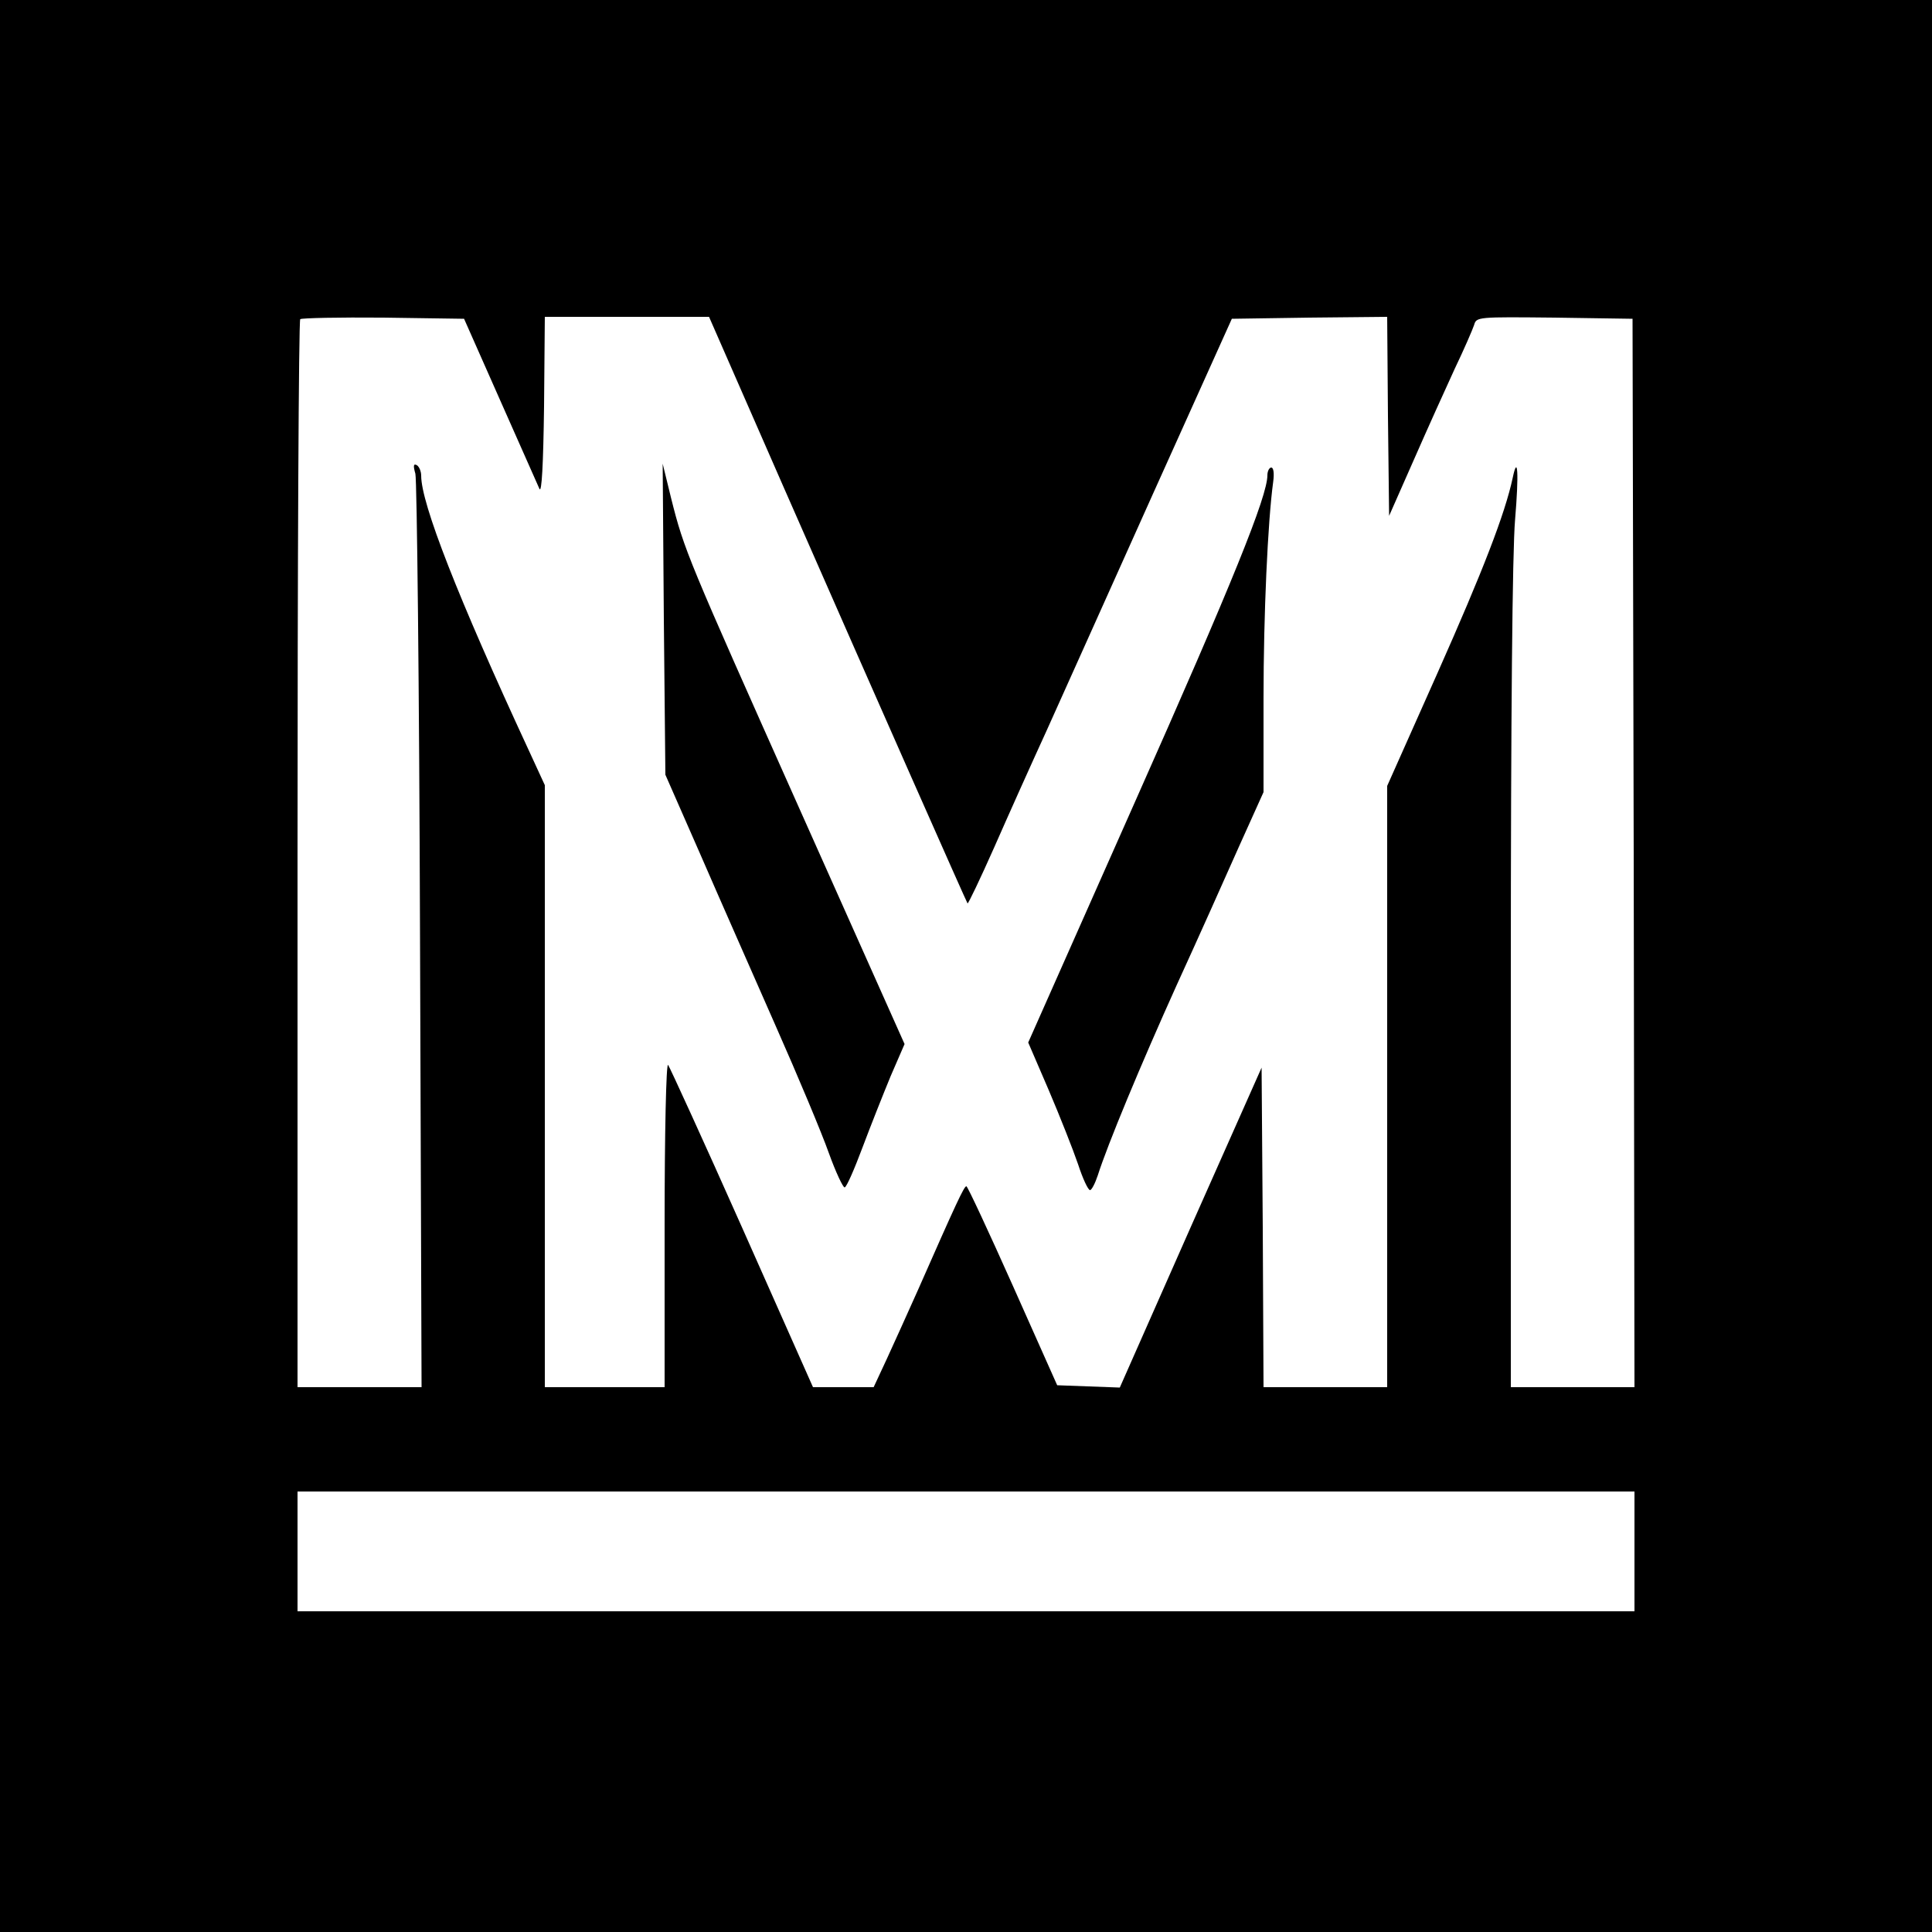
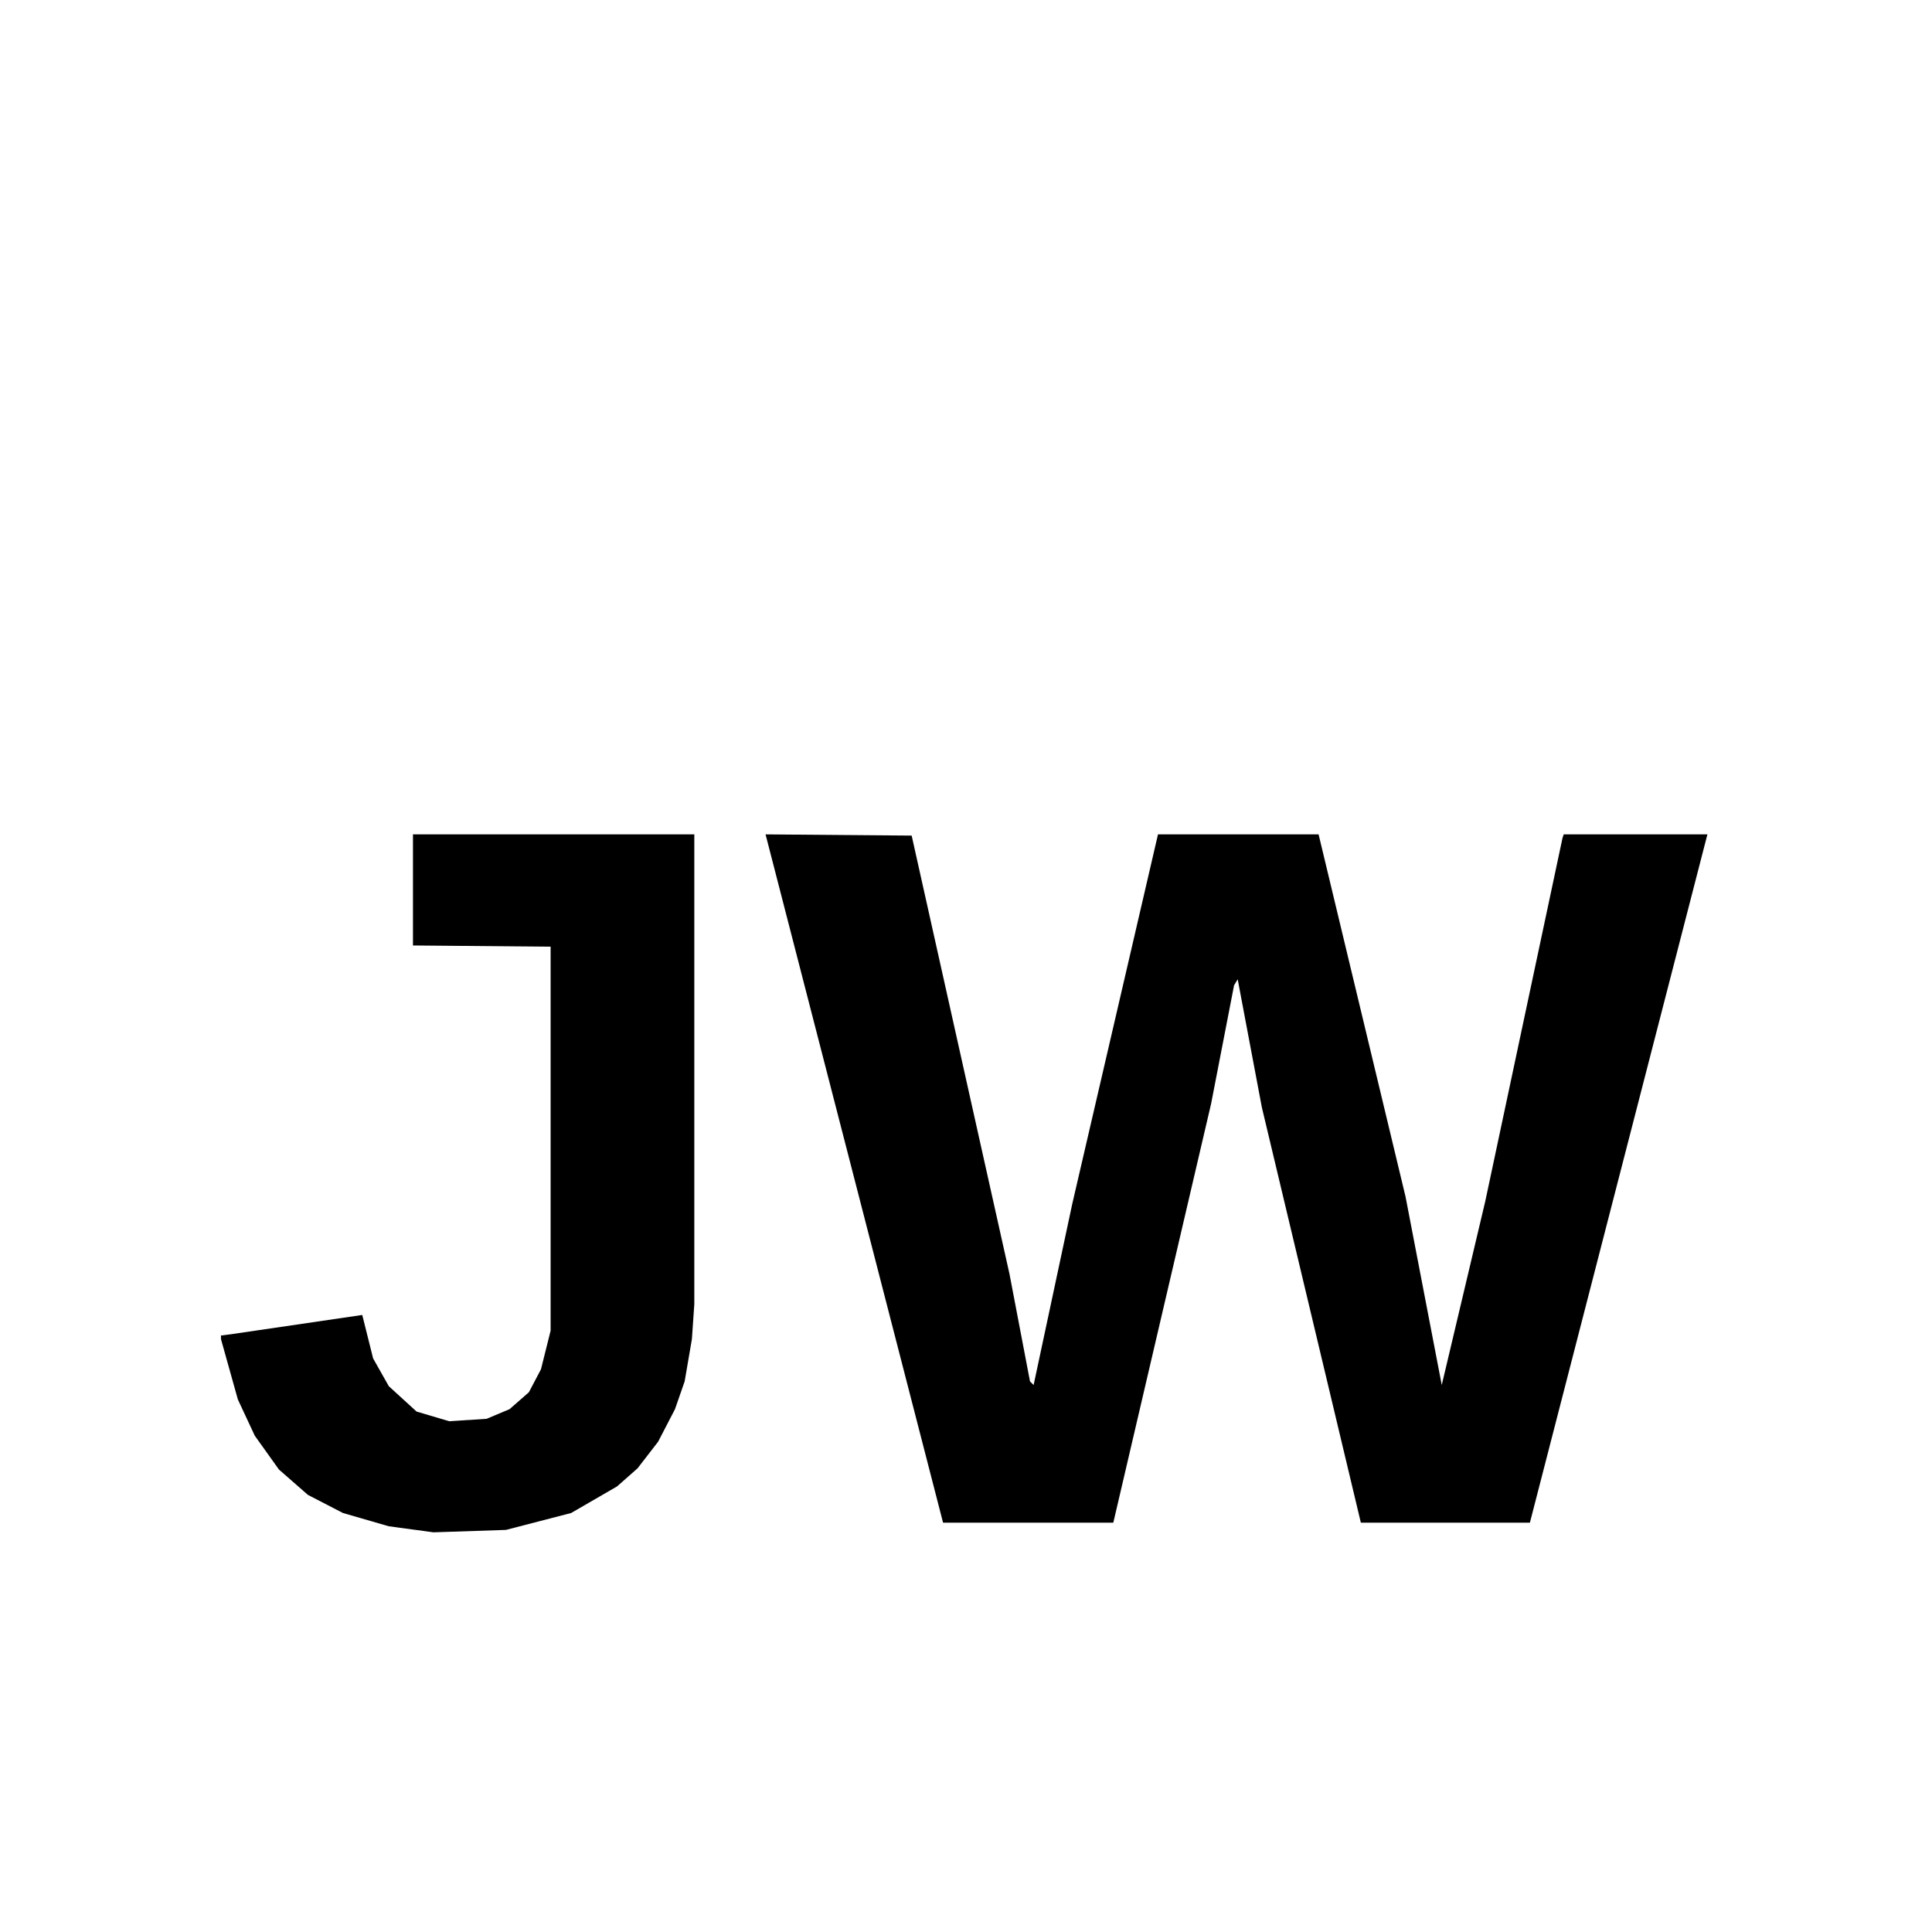
- <svg xmlns="http://www.w3.org/2000/svg" version="1.0" width="500pt" height="500pt" viewBox="0 0 500 500" preserveAspectRatio="xMidYMid meet">
-   <g transform="translate(0,500) scale(0.1,-0.1)" fill="#000000" stroke="none">
-     <path d="M0 2500 l0 -2500 2500 0 2500 0 0 2500 0 2500 -2500 0 -2500 0 0 -2500z m1294 1465 c51 -115 97 -219 102 -230 6 -13 10 63 12 213 l2 232 213 0 212 0 194 -443 c248 -565 472 -1071 475 -1075 2 -1 33 64 69 145 36 82 97 218 136 303 38 85 162 360 274 610 l205 455 201 3 201 2 2 -257 3 -258 64 145 c35 80 83 186 106 236 24 50 46 101 50 113 6 21 9 21 208 19 l202 -3 3 -1382 2 -1383 -160 0 -160 0 0 1059 c0 675 4 1106 11 1186 10 120 7 171 -6 109 -20 -94 -78 -243 -194 -504 l-131 -294 0 -778 0 -778 -160 0 -160 0 -2 414 -3 413 -184 -414 -183 -414 -81 3 -81 3 -115 258 c-63 141 -117 257 -120 257 -6 0 -26 -43 -126 -270 -26 -58 -62 -138 -80 -177 l-34 -73 -78 0 -79 0 -183 412 c-101 227 -188 417 -192 422 -5 6 -9 -178 -9 -412 l0 -422 -155 0 -155 0 0 779 0 779 -41 89 c-185 399 -279 640 -279 712 0 11 -5 23 -11 27 -9 5 -10 -1 -4 -22 4 -16 10 -554 12 -1196 l4 -1168 -160 0 -161 0 0 1378 c0 758 3 1382 7 1386 4 3 101 5 215 4 l209 -3 93 -210z m2936 -2980 l0 -155 -1730 0 -1730 0 0 155 0 155 1730 0 1730 0 0 -155z" />
-     <path d="M1718 3397 l4 -402 90 -205 c49 -113 137 -312 195 -444 58 -131 120 -279 138 -330 18 -50 37 -90 41 -89 5 1 25 47 46 103 21 56 54 139 73 185 l36 83 -272 609 c-291 652 -298 668 -332 803 l-22 90 3 -403z" />
-     <path d="M3280 3770 c0 -54 -90 -277 -343 -846 l-276 -622 53 -123 c29 -68 63 -154 76 -192 12 -37 26 -67 31 -67 4 0 13 17 20 38 25 79 111 286 204 492 54 118 126 279 161 358 l64 142 0 243 c0 217 11 458 25 560 3 22 1 37 -5 37 -5 0 -10 -9 -10 -20z" />
-   </g>
+ <svg xmlns="http://www.w3.org/2000/svg" viewBox="0 0 16 16" width="16" height="16">
+   <polygon points="3.42,6.91 5.75,6.91 5.75,10.8 5.73,11.09 5.67,11.44 5.59,11.67 5.45,11.94 5.28,12.16 5.11,12.31 4.73,12.53 4.19,12.67 3.59,12.69 3.22,12.64 2.84,12.53 2.55,12.38 2.31,12.17 2.11,11.89 1.97,11.59 1.83,11.09 1.83,11.06 1.91,11.05 3.0,10.89 3.09,11.25 3.22,11.48 3.45,11.69 3.72,11.77 4.03,11.75 4.22,11.67 4.38,11.53 4.48,11.34 4.56,11.02 4.56,7.84 3.42,7.83 3.42,6.91" />
+   <polygon points="6.34,6.91 7.55,6.92 8.36,10.55 8.53,11.44 8.56,11.47 8.88,9.97 9.59,6.91 10.92,6.91 11.64,9.91 11.94,11.47 12.3,9.95 12.94,6.94 12.95,6.91 14.14,6.91 12.67,12.61 11.27,12.61 10.45,9.17 10.25,8.11 10.22,8.16 10.03,9.14 9.22,12.61 7.81,12.61 6.34,6.91" />
</svg>
